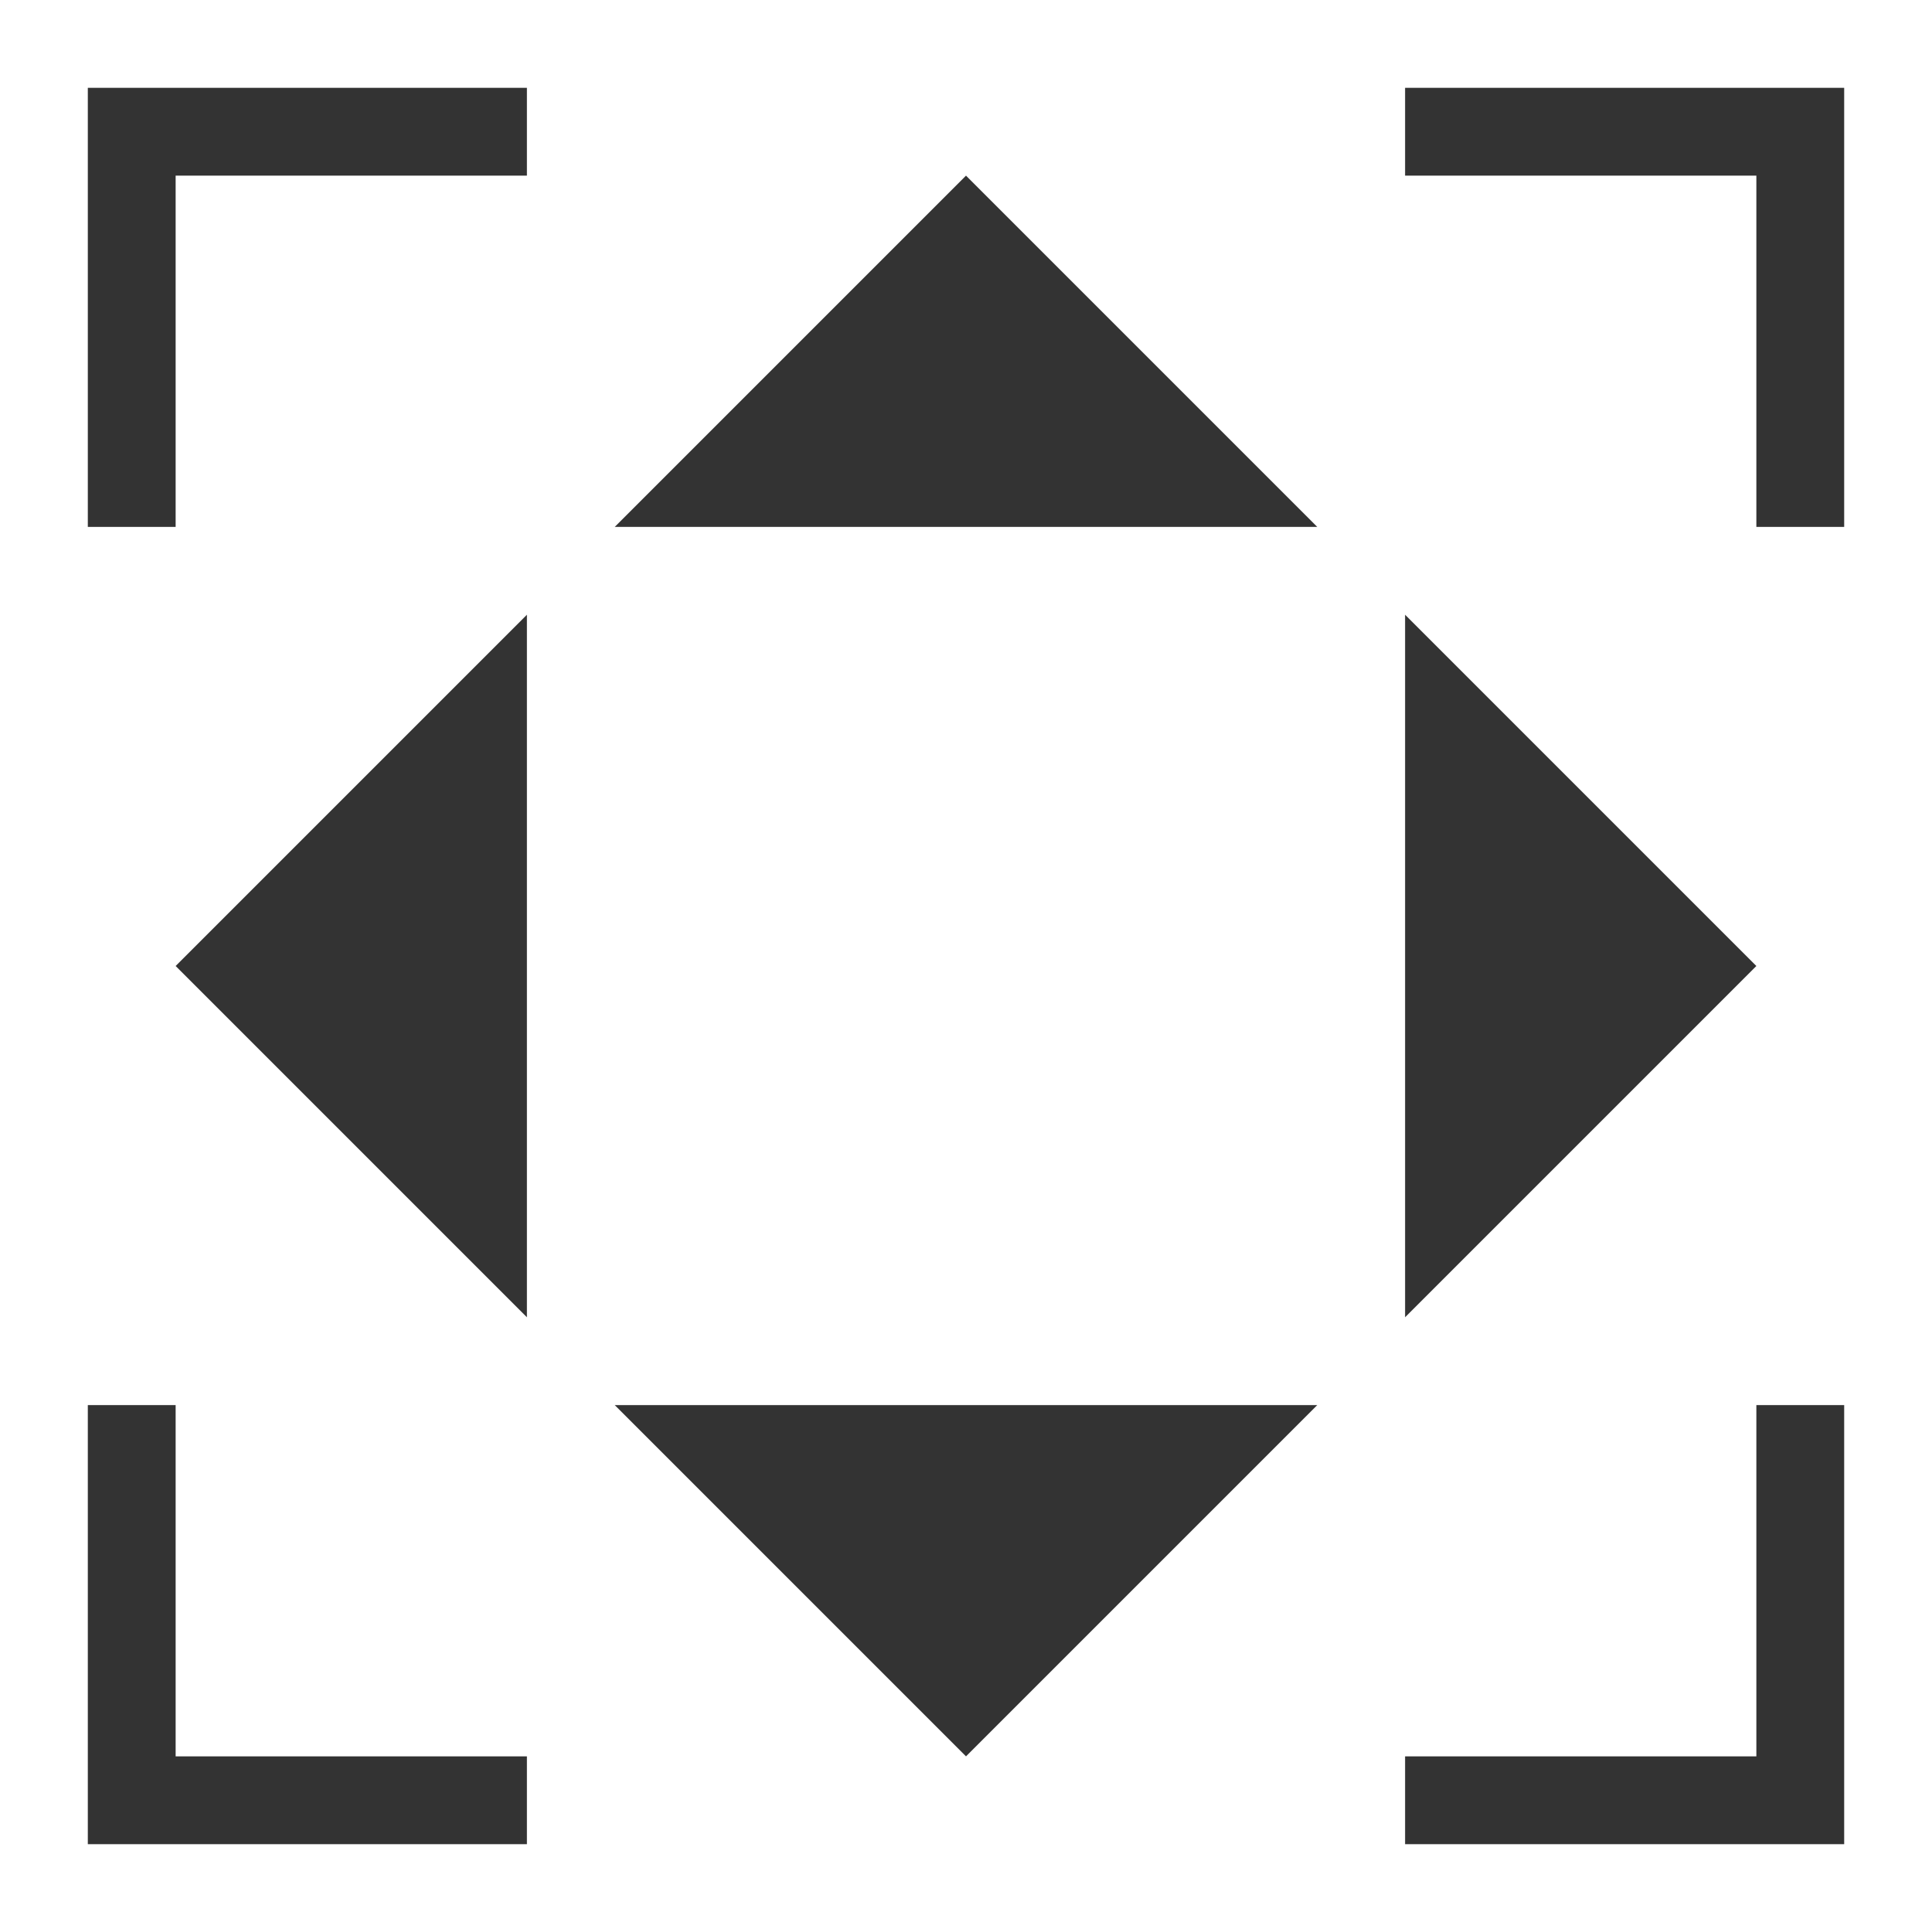
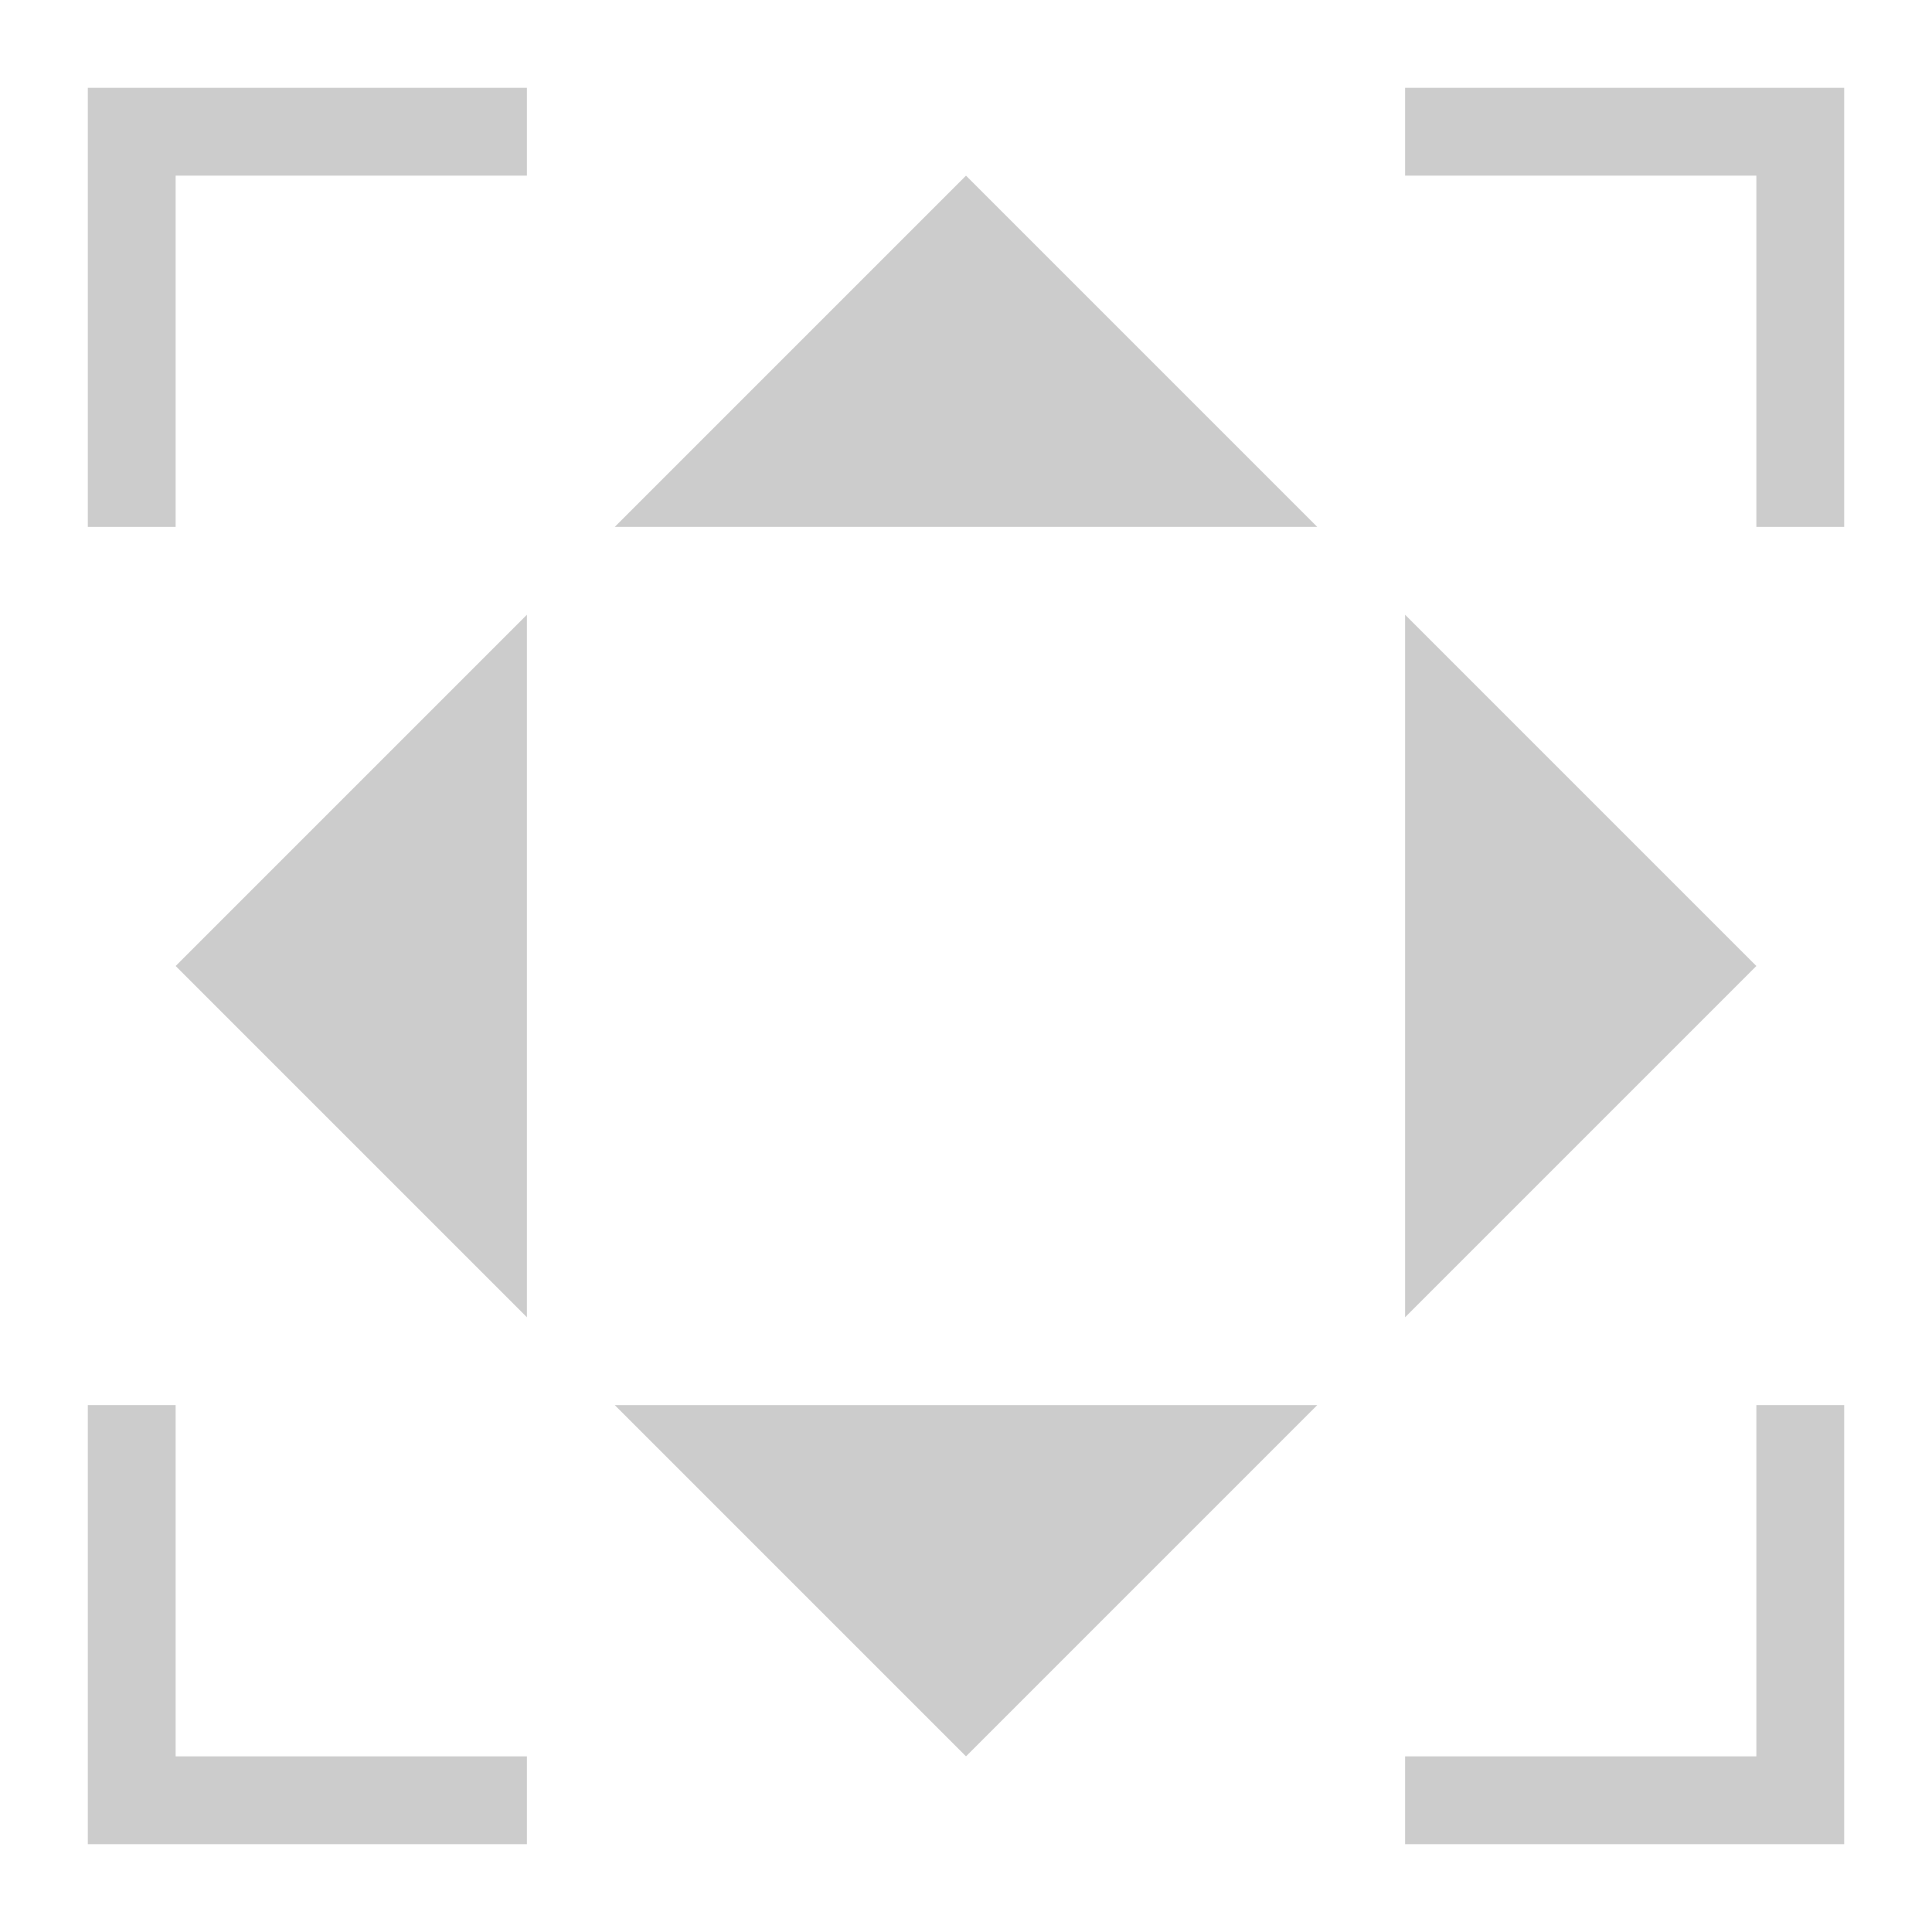
<svg xmlns="http://www.w3.org/2000/svg" version="1.1" width="22" height="22">
-   <path style="fill:#333333;fill-opacity:1;stroke:none" d="M 1,1 1,6 2,6 2,2 6,2 6,1 Z" />
-   <path style="fill:#333333;fill-opacity:1;stroke:none" d="M 16,1 16,2 20,2 20,6 21,6 21,1 Z" />
-   <path style="fill:#333333;fill-opacity:1;stroke:none" d="M 16,20 16,21 21,21 21,16 20,16 20,20 Z" />
-   <path style="fill:#333333;fill-opacity:1;stroke:none" d="M 1,16 1,21 6,21 6,20 2,20 2,16 Z" />
-   <path style="fill:#333333;fill-opacity:1;stroke:none" d="M 11,2 7,6 15,6 Z" />
-   <path style="fill:#333333;fill-opacity:1;stroke:none" d="M 2,11 6,15 6,7 Z" />
-   <path style="fill:#333333;fill-opacity:1;stroke:none" d="M 11,20 15,16 7,16 Z" />
-   <path style="fill:#333333;fill-opacity:1;stroke:none" d="M 20,11 16,7 16,15 Z" />
+   <path style="fill:#cccccc;fill-opacity:1;stroke:none" d="M 1,1 1,6 2,6 2,2 6,2 6,1 Z" />
+   <path style="fill:#cccccc;fill-opacity:1;stroke:none" d="M 16,1 16,2 20,2 20,6 21,6 21,1 Z" />
+   <path style="fill:#cccccc;fill-opacity:1;stroke:none" d="M 16,20 16,21 21,21 21,16 20,16 20,20 Z" />
+   <path style="fill:#cccccc;fill-opacity:1;stroke:none" d="M 1,16 1,21 6,21 6,20 2,20 2,16 Z" />
+   <path style="fill:#cccccc;fill-opacity:1;stroke:none" d="M 11,2 7,6 15,6 Z" />
+   <path style="fill:#cccccc;fill-opacity:1;stroke:none" d="M 2,11 6,15 6,7 Z" />
+   <path style="fill:#cccccc;fill-opacity:1;stroke:none" d="M 11,20 15,16 7,16 Z" />
+   <path style="fill:#cccccc;fill-opacity:1;stroke:none" d="M 20,11 16,7 16,15 Z" />
</svg>
